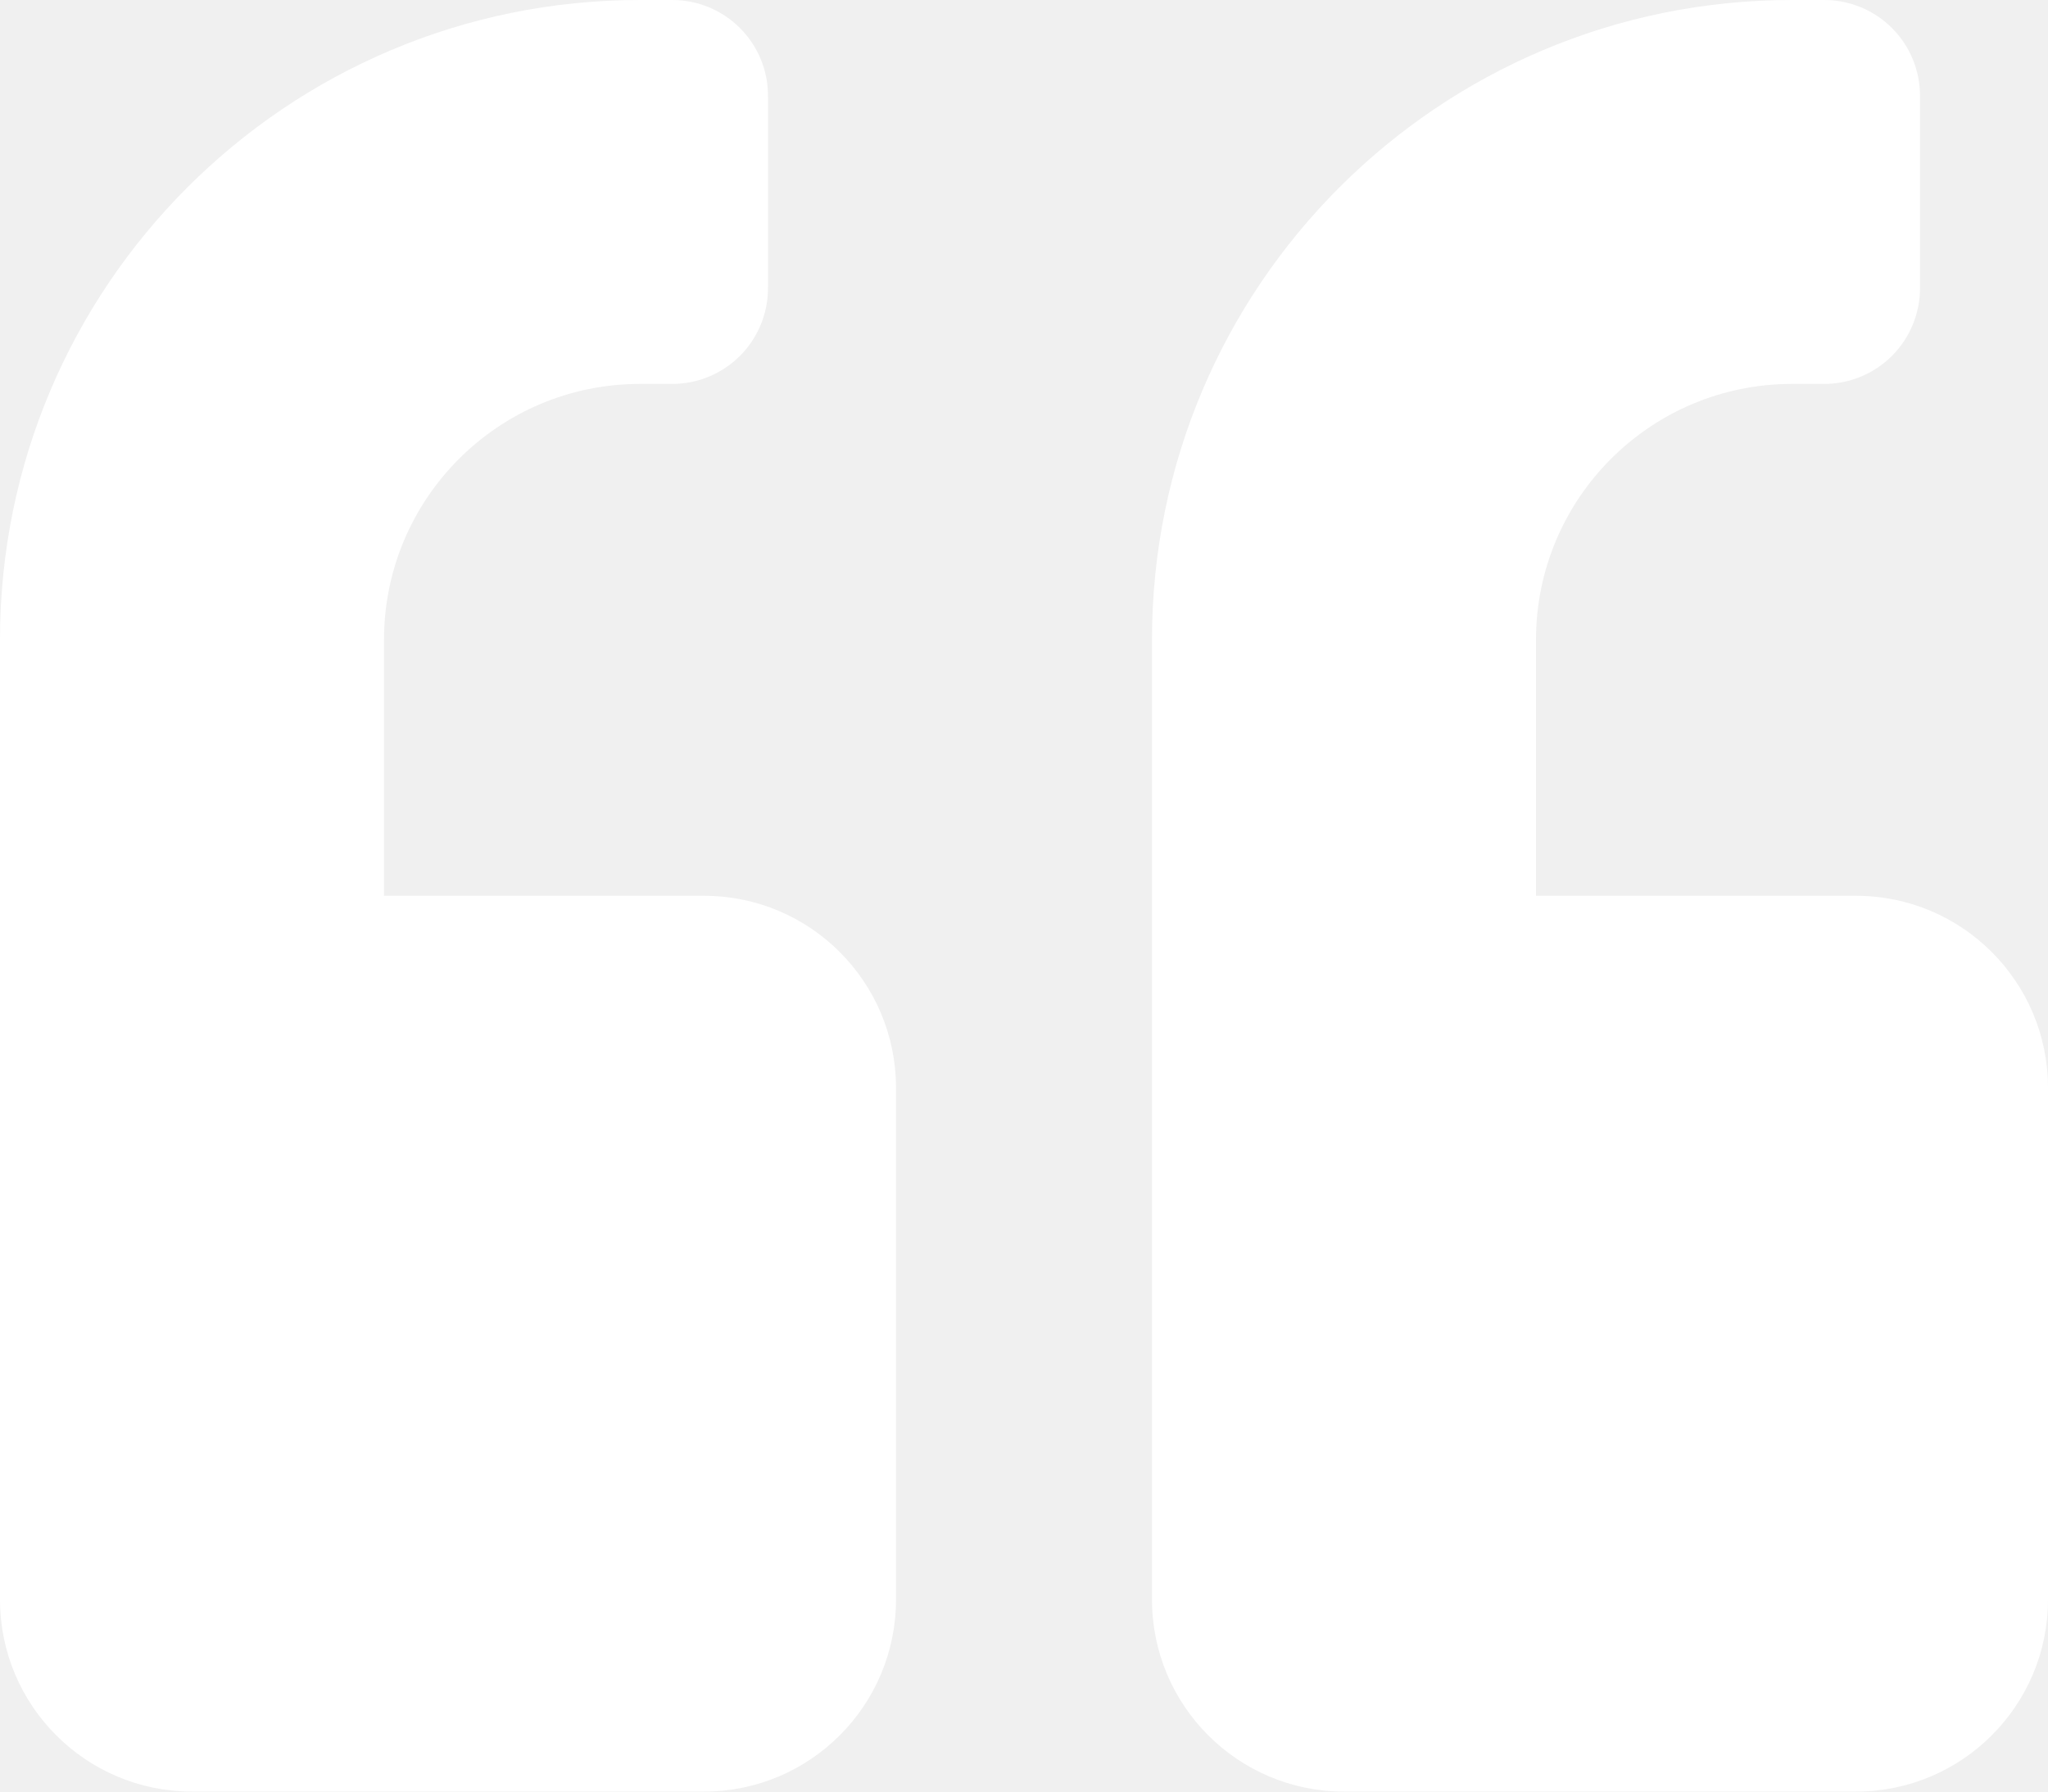
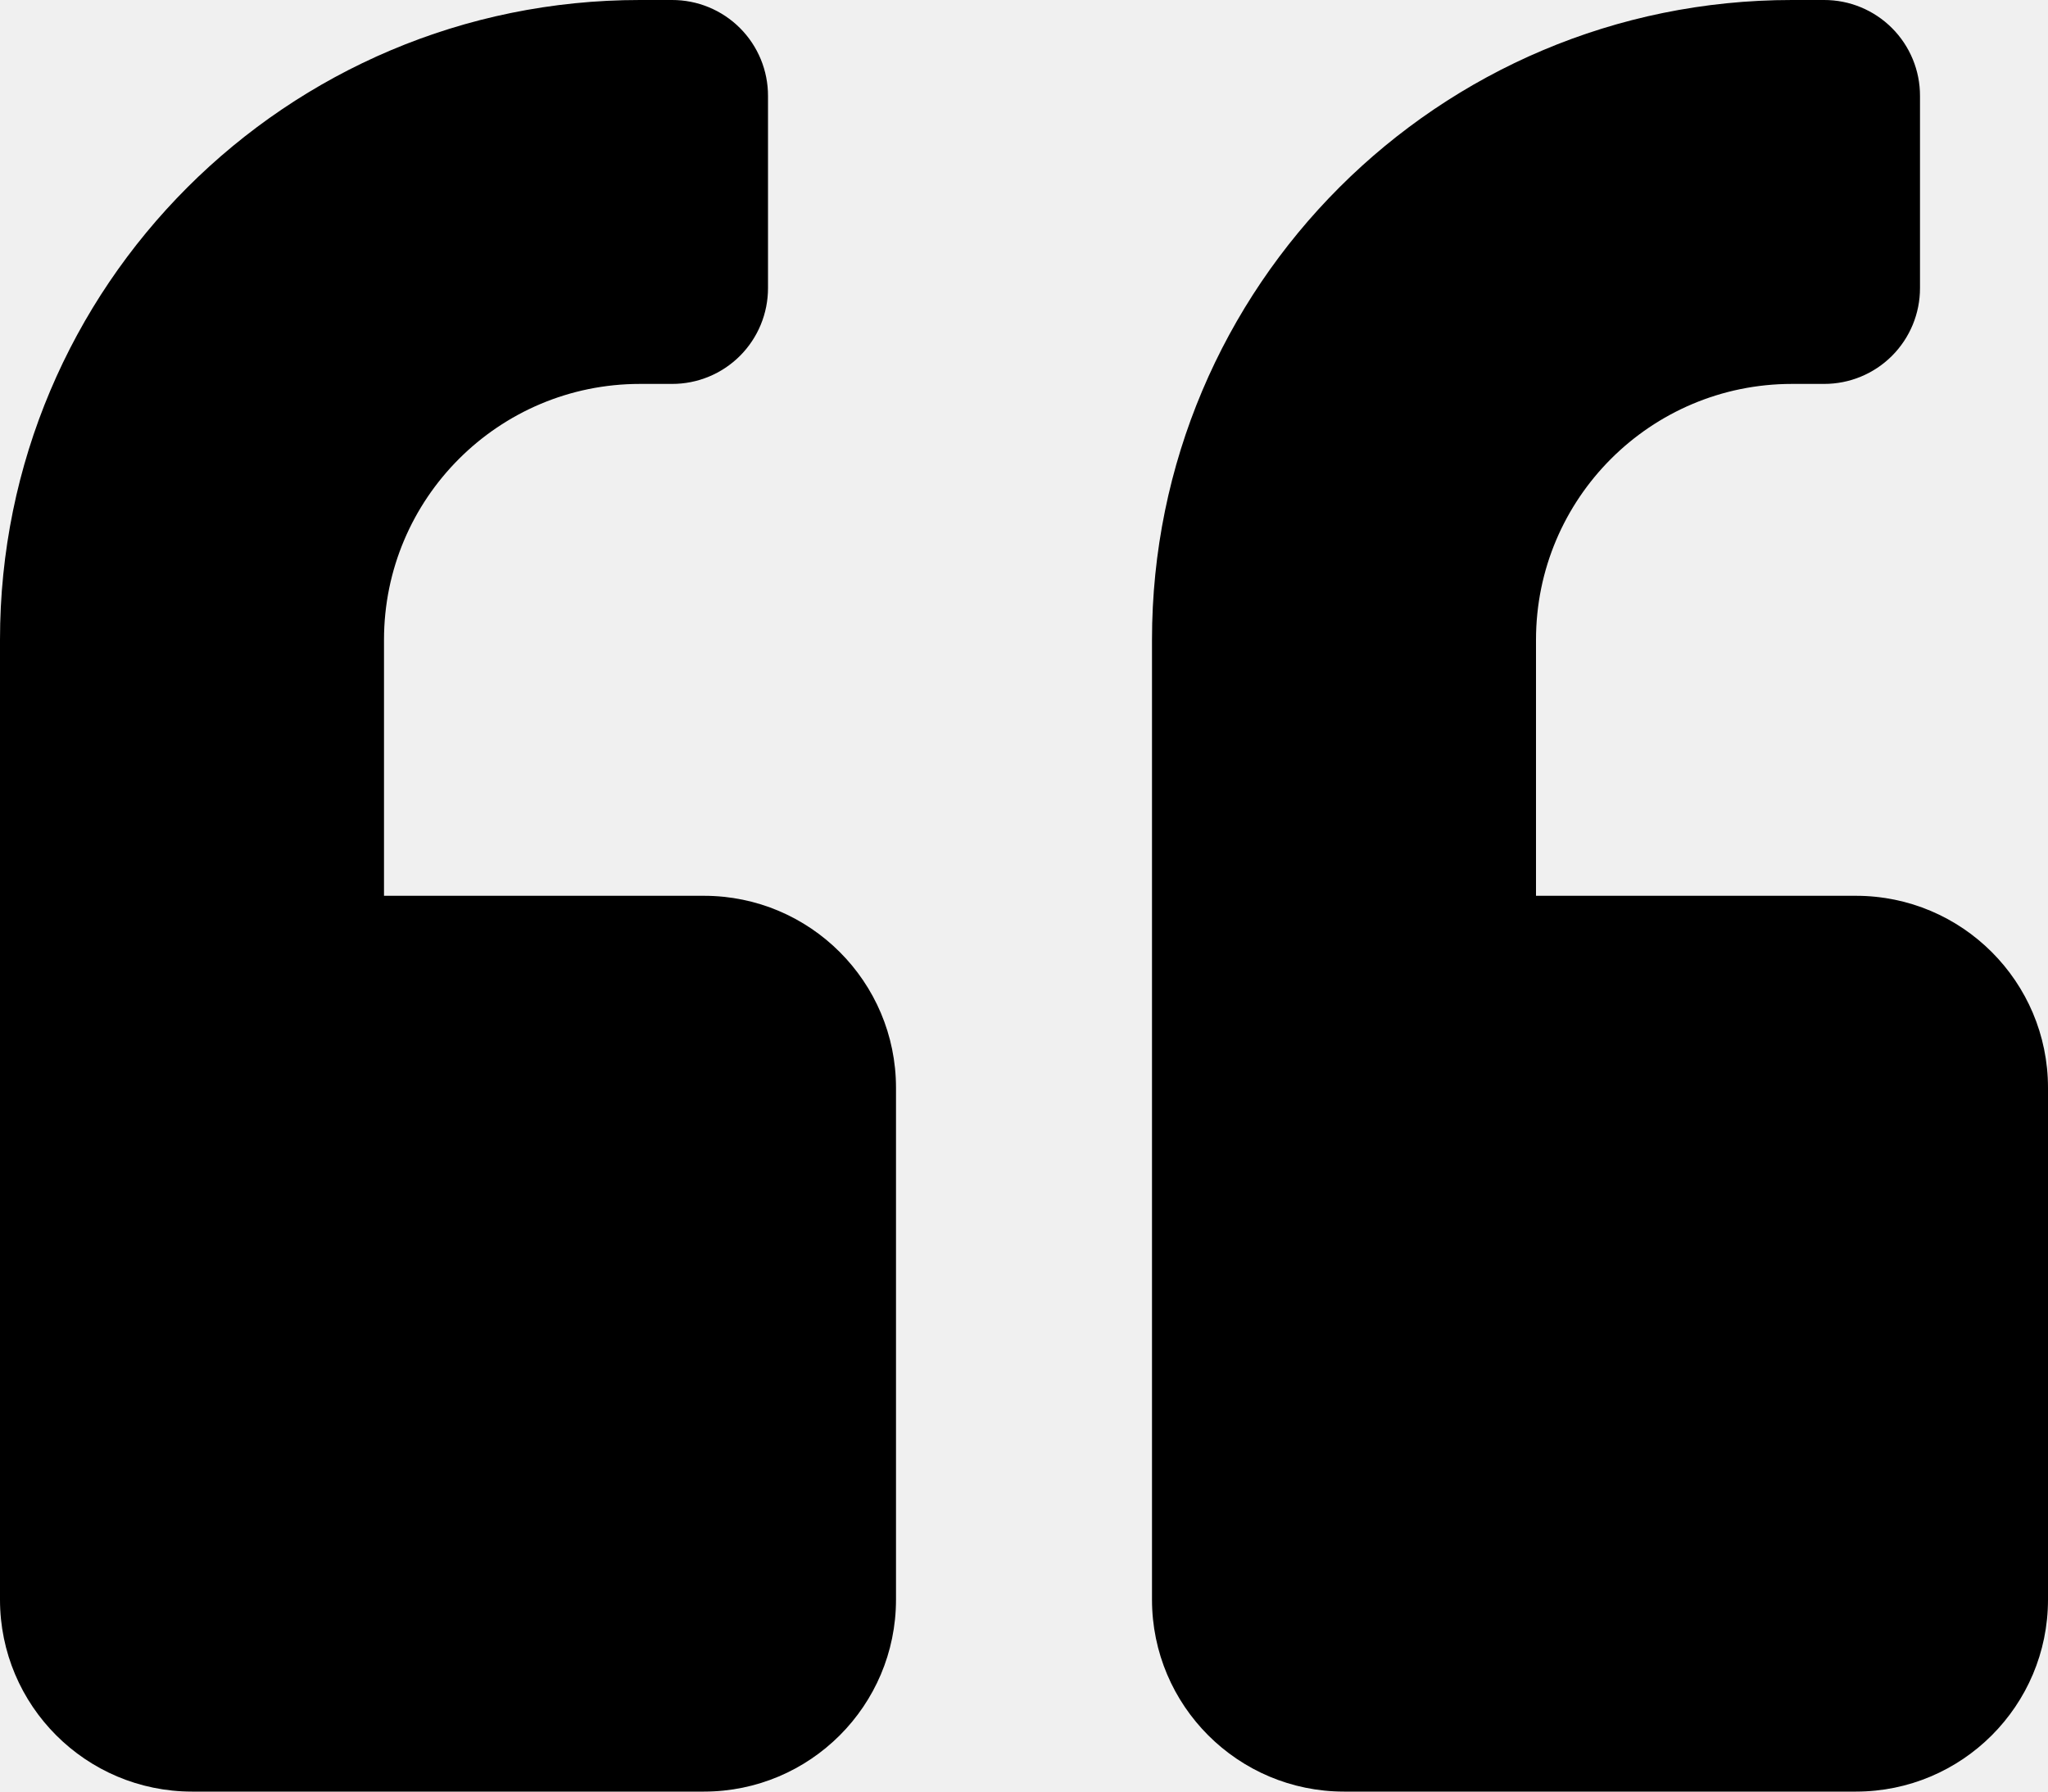
<svg xmlns="http://www.w3.org/2000/svg" width="36" height="31.5" viewBox="0 0 36 31.5">
-   <path id="Icon_awesome-quote-left" data-name="Icon awesome-quote-left" d="M32.625,18H27V13.5A4.5,4.5,0,0,1,31.5,9h.563A1.683,1.683,0,0,0,33.75,7.313V3.938A1.683,1.683,0,0,0,32.063,2.25H31.5A11.247,11.247,0,0,0,20.25,13.5V30.375a3.376,3.376,0,0,0,3.375,3.375h9A3.376,3.376,0,0,0,36,30.375v-9A3.376,3.376,0,0,0,32.625,18Zm-20.25,0H6.75V13.5A4.5,4.5,0,0,1,11.25,9h.563A1.683,1.683,0,0,0,13.5,7.313V3.938A1.683,1.683,0,0,0,11.813,2.25H11.25A11.247,11.247,0,0,0,0,13.5V30.375A3.376,3.376,0,0,0,3.375,33.75h9a3.376,3.376,0,0,0,3.375-3.375v-9A3.376,3.376,0,0,0,12.375,18Z" transform="translate(0 -2.25)" fill="#fff" />
+   <path id="Icon_awesome-quote-left" data-name="Icon awesome-quote-left" d="M32.625,18H27V13.5A4.5,4.5,0,0,1,31.5,9h.563A1.683,1.683,0,0,0,33.75,7.313V3.938A1.683,1.683,0,0,0,32.063,2.25H31.5A11.247,11.247,0,0,0,20.25,13.5V30.375a3.376,3.376,0,0,0,3.375,3.375h9A3.376,3.376,0,0,0,36,30.375v-9A3.376,3.376,0,0,0,32.625,18Zm-20.25,0H6.75V13.5A4.5,4.5,0,0,1,11.25,9h.563A1.683,1.683,0,0,0,13.5,7.313V3.938A1.683,1.683,0,0,0,11.813,2.25H11.25A11.247,11.247,0,0,0,0,13.5V30.375A3.376,3.376,0,0,0,3.375,33.75h9a3.376,3.376,0,0,0,3.375-3.375v-9A3.376,3.376,0,0,0,12.375,18Z" transform="translate(0 -2.25)" />
</svg>
